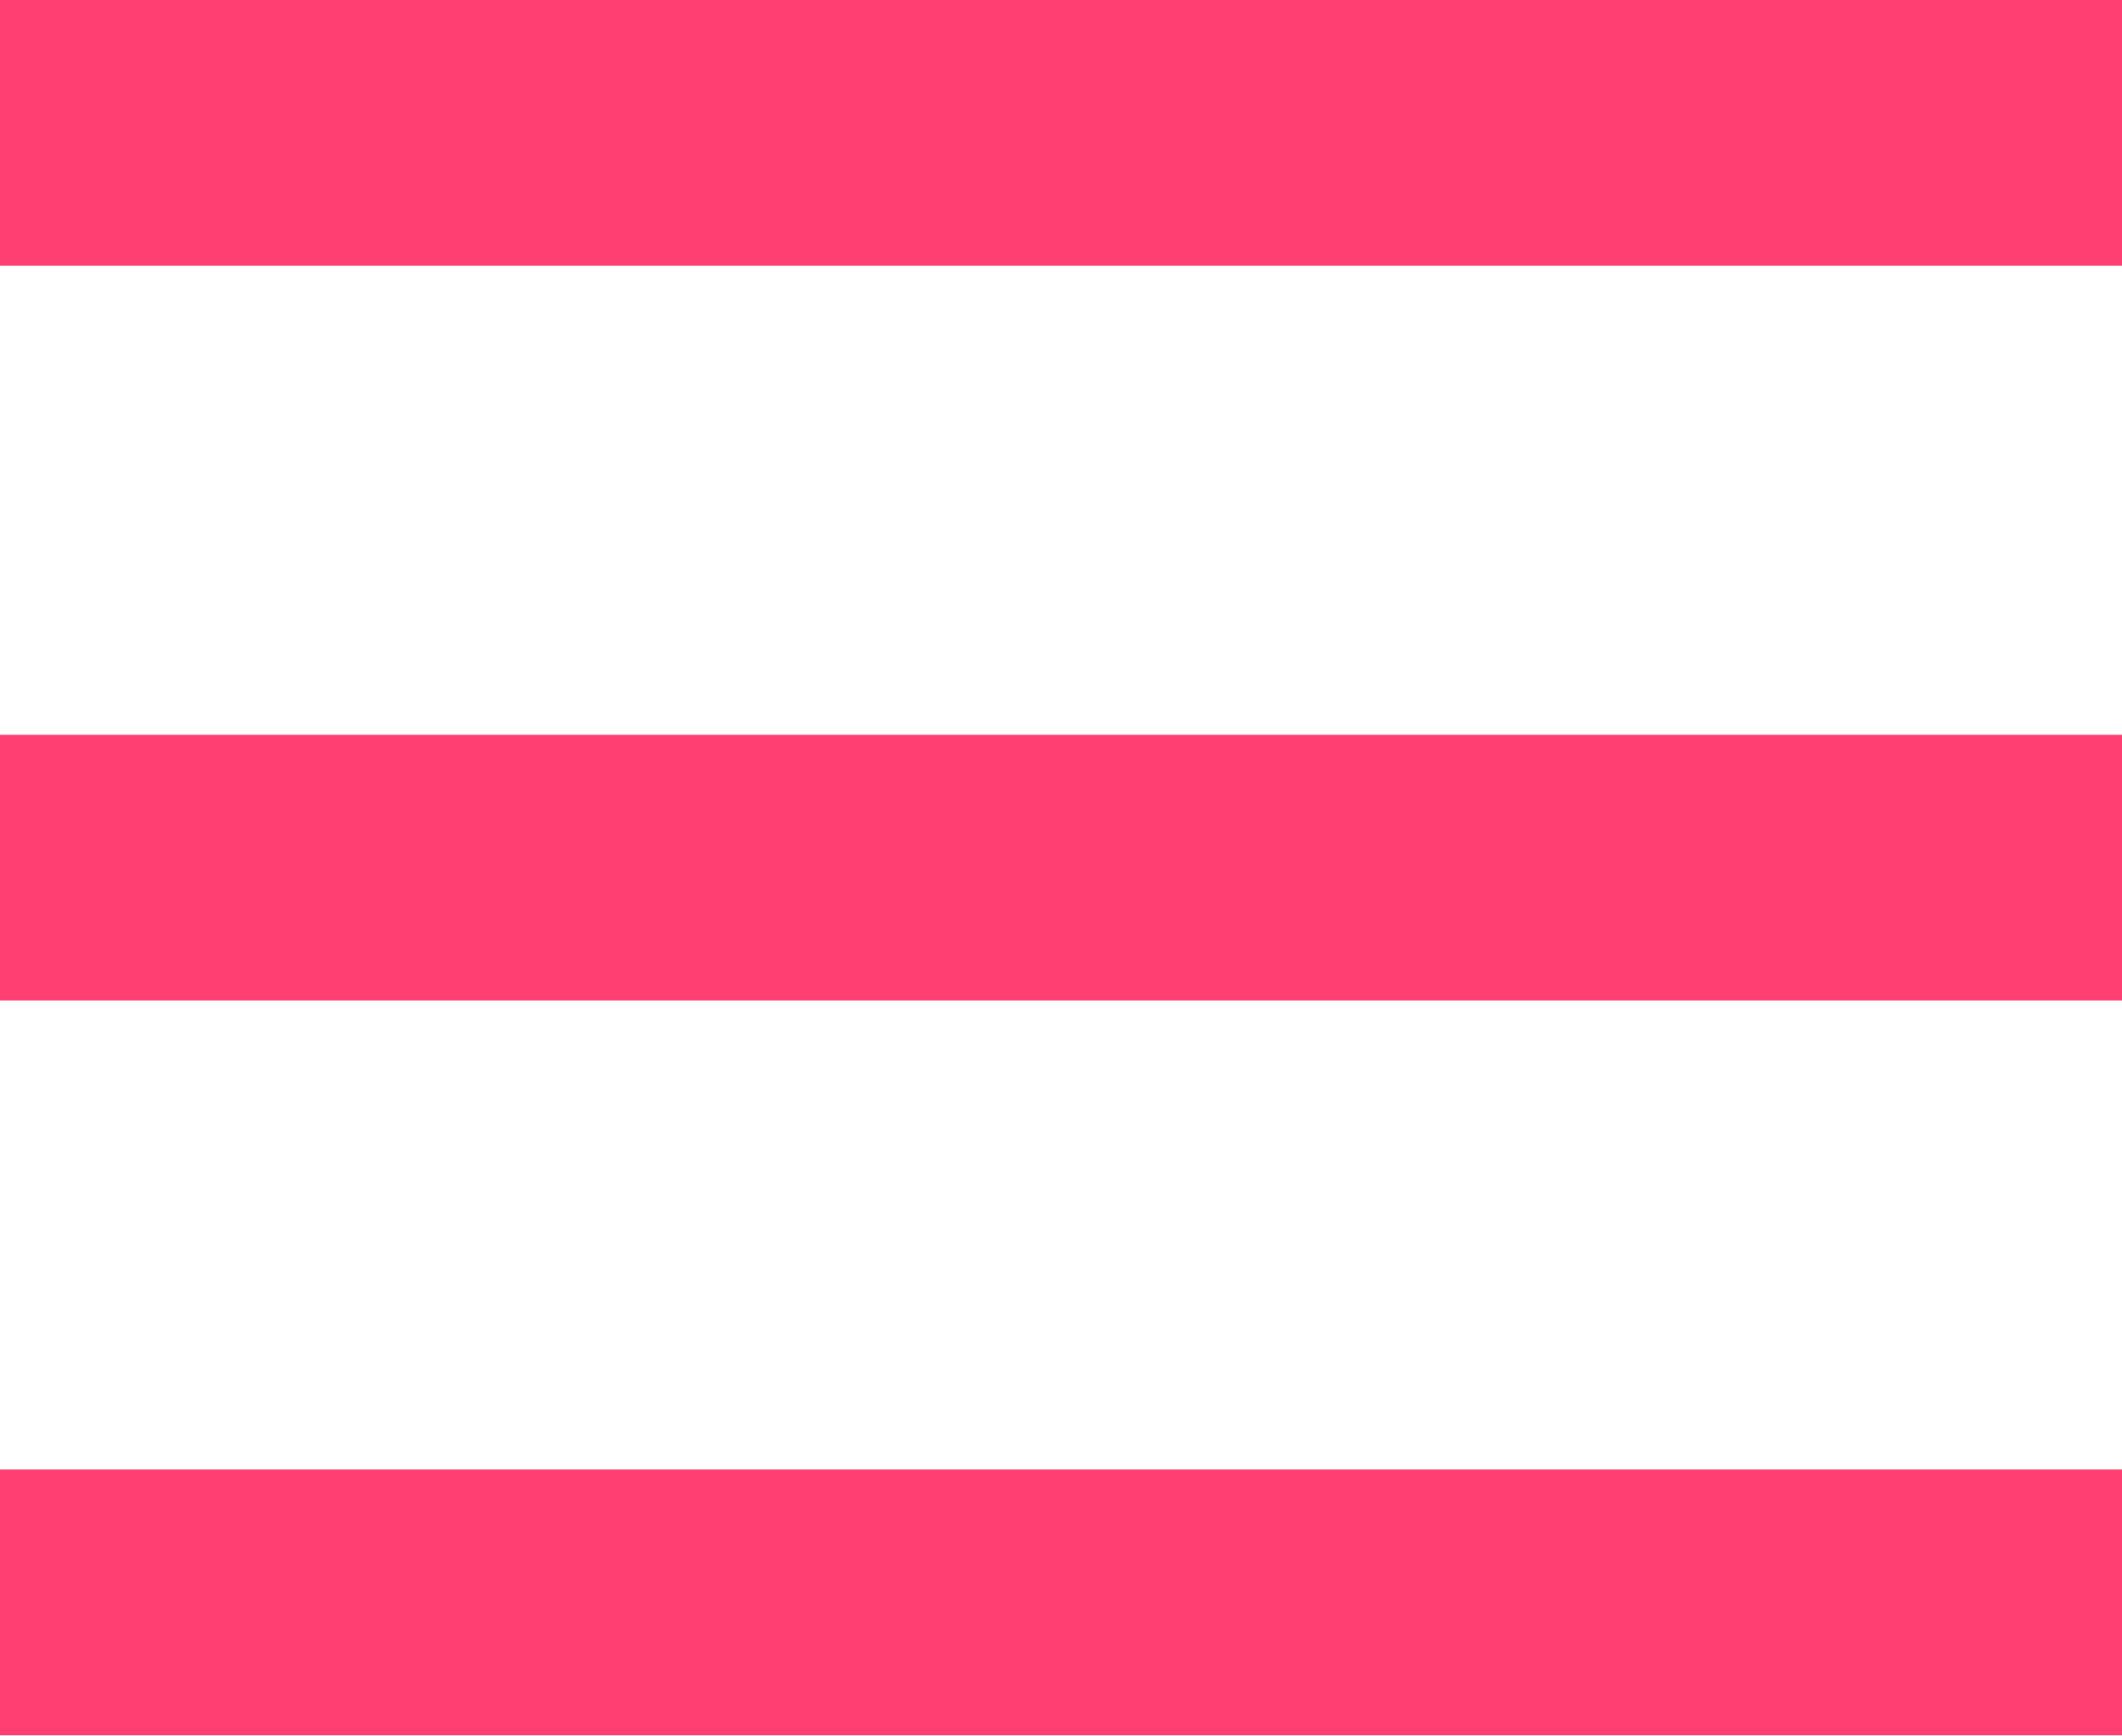
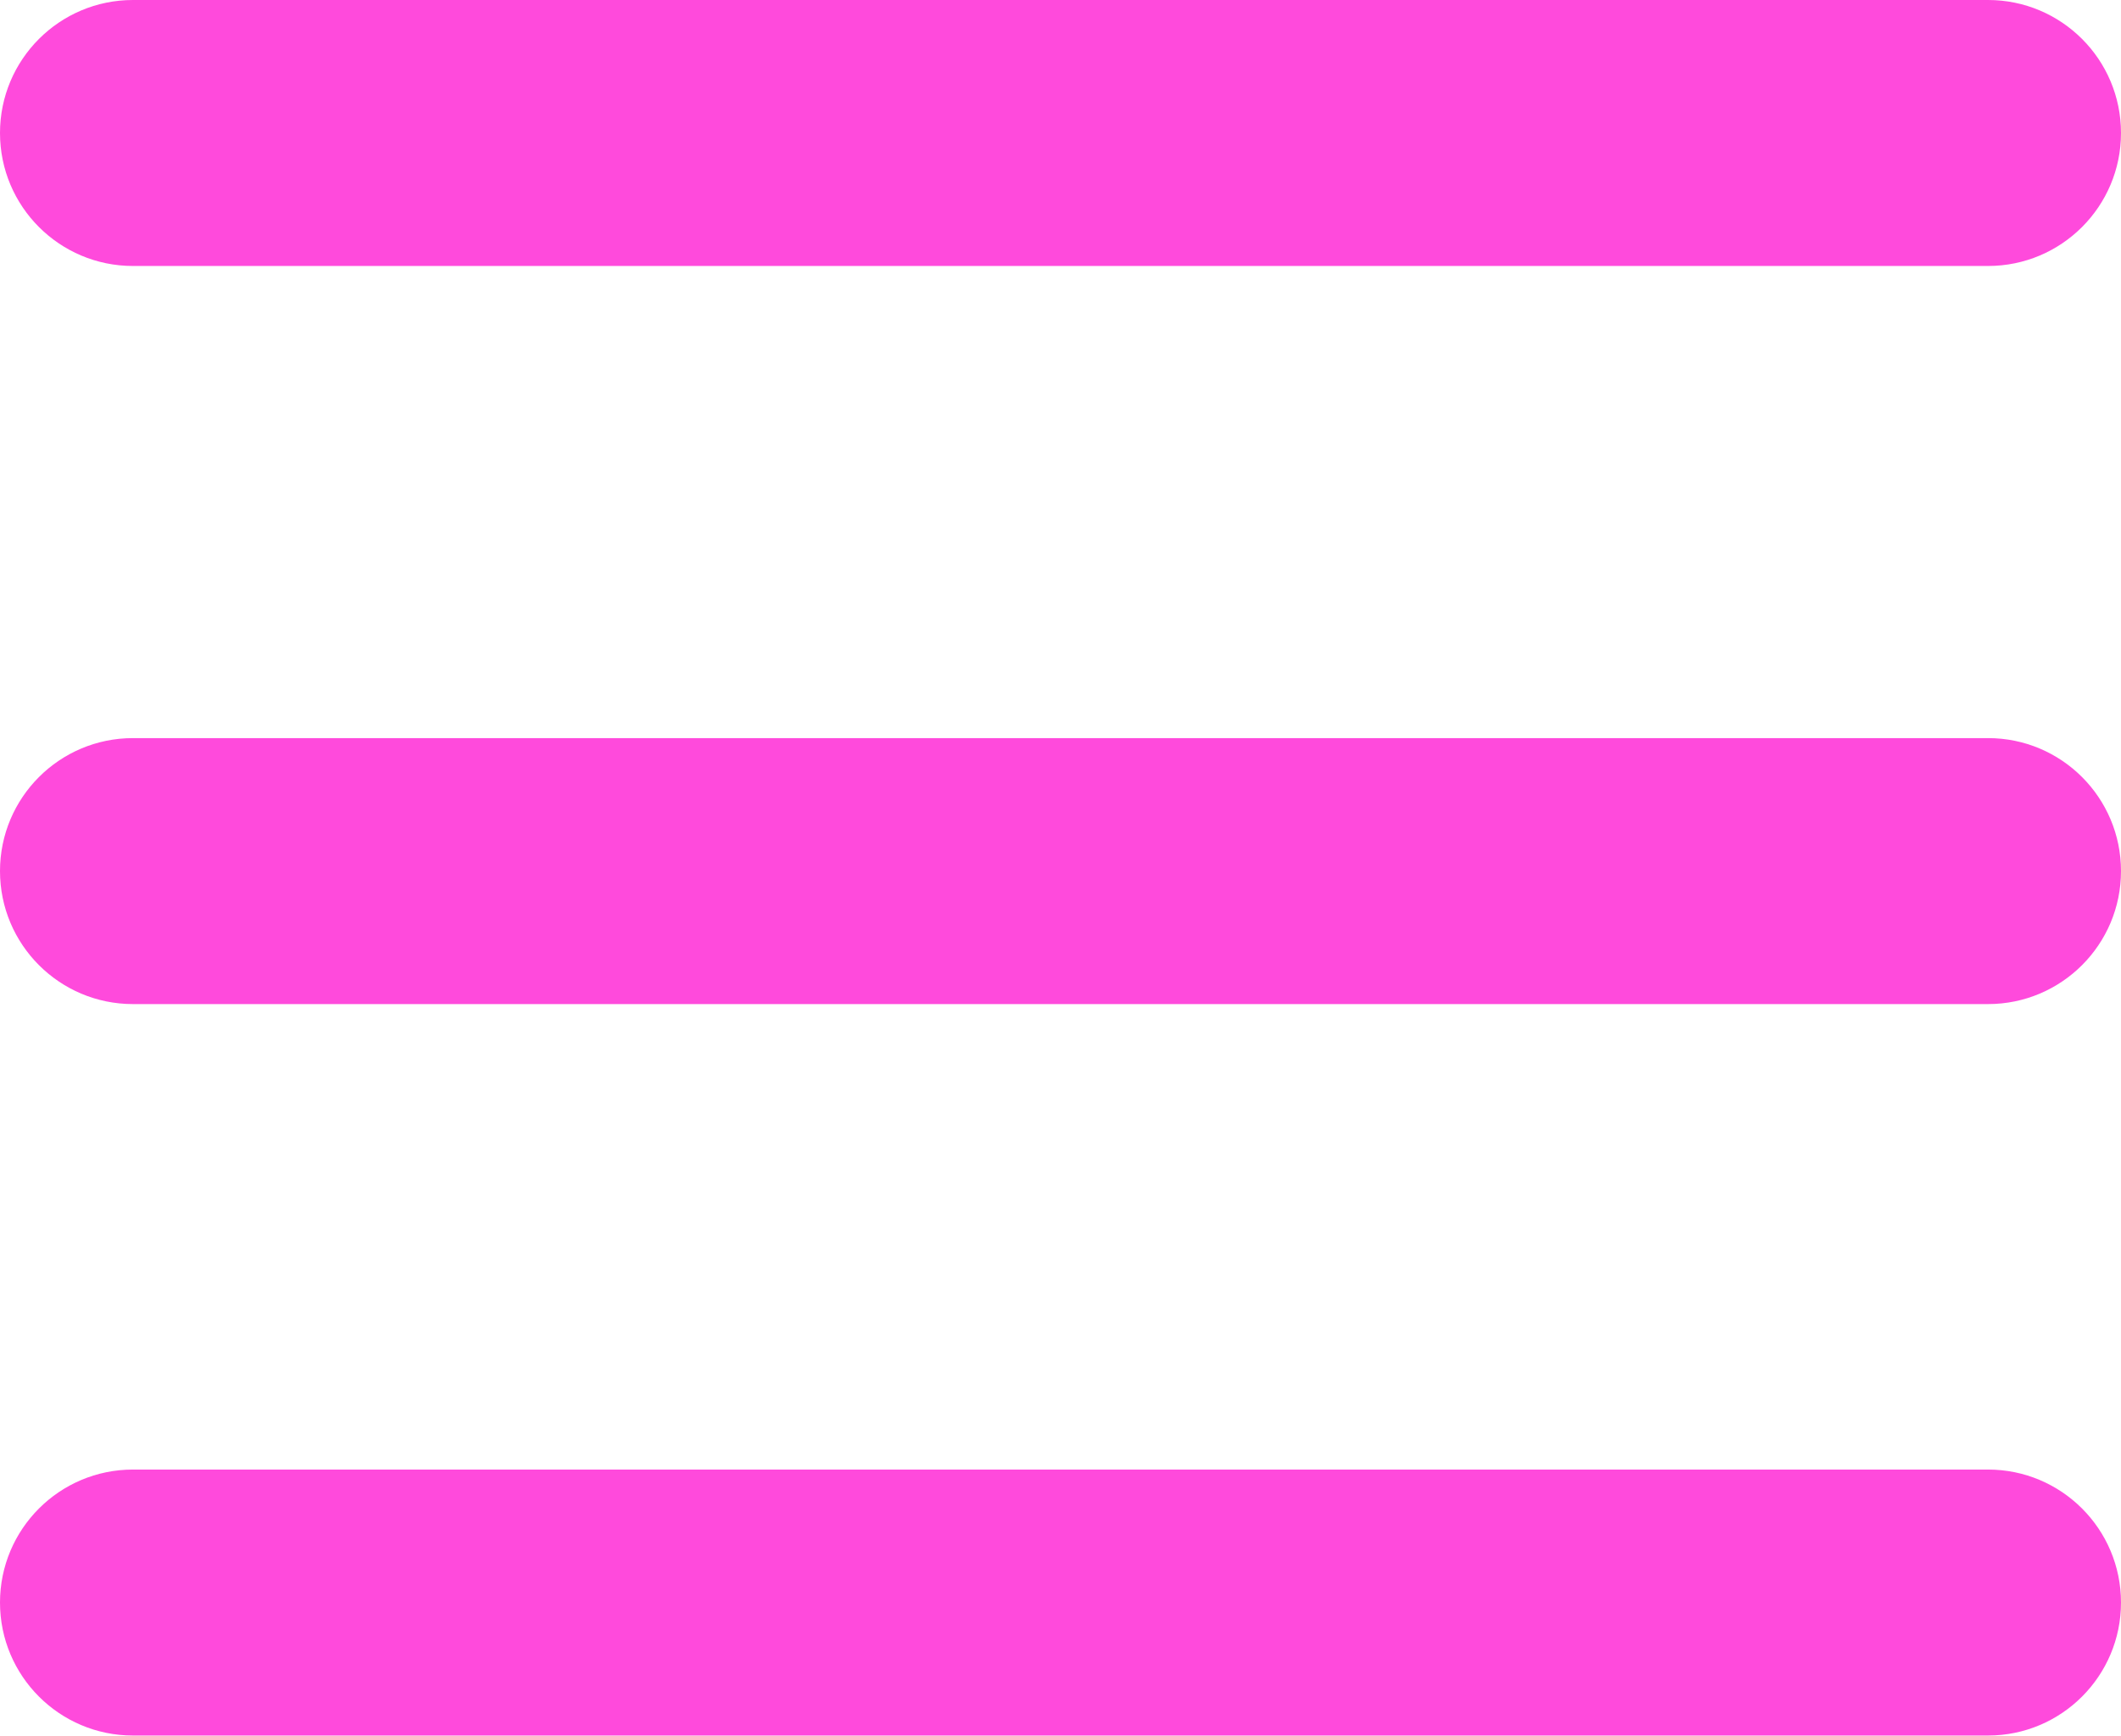
- <svg xmlns="http://www.w3.org/2000/svg" width="31.946" height="26.12" viewBox="0 0 31.946 26.12">
+ <svg xmlns="http://www.w3.org/2000/svg" id="Layer_1" data-name="Layer 1" width="31.9" height="26.1" viewBox="0 0 31.9 26.1">
  <defs>
-     <style>.cls-1{fill:#ff3e71;}</style>
+     <style>.cls-1{fill:#ff4adc;}</style>
  </defs>
  <g id="Layer_2" data-name="Layer 2">
-     <g id="Layer_1-2" data-name="Layer 1">
-       <rect class="cls-1" width="31.946" height="4" />
-       <rect class="cls-1" y="11.06" width="31.946" height="4" />
-       <rect class="cls-1" y="22.12" width="31.946" height="4" />
+     <g id="Layer_1-2" data-name="Layer 1-2">
+       <rect class="cls-1" width="31.9" height="4" rx="2" />
+       <rect class="cls-1" y="11.1" width="31.9" height="4" rx="2" />
+       <rect class="cls-1" y="22.1" width="31.9" height="4" rx="2" />
    </g>
  </g>
</svg>
